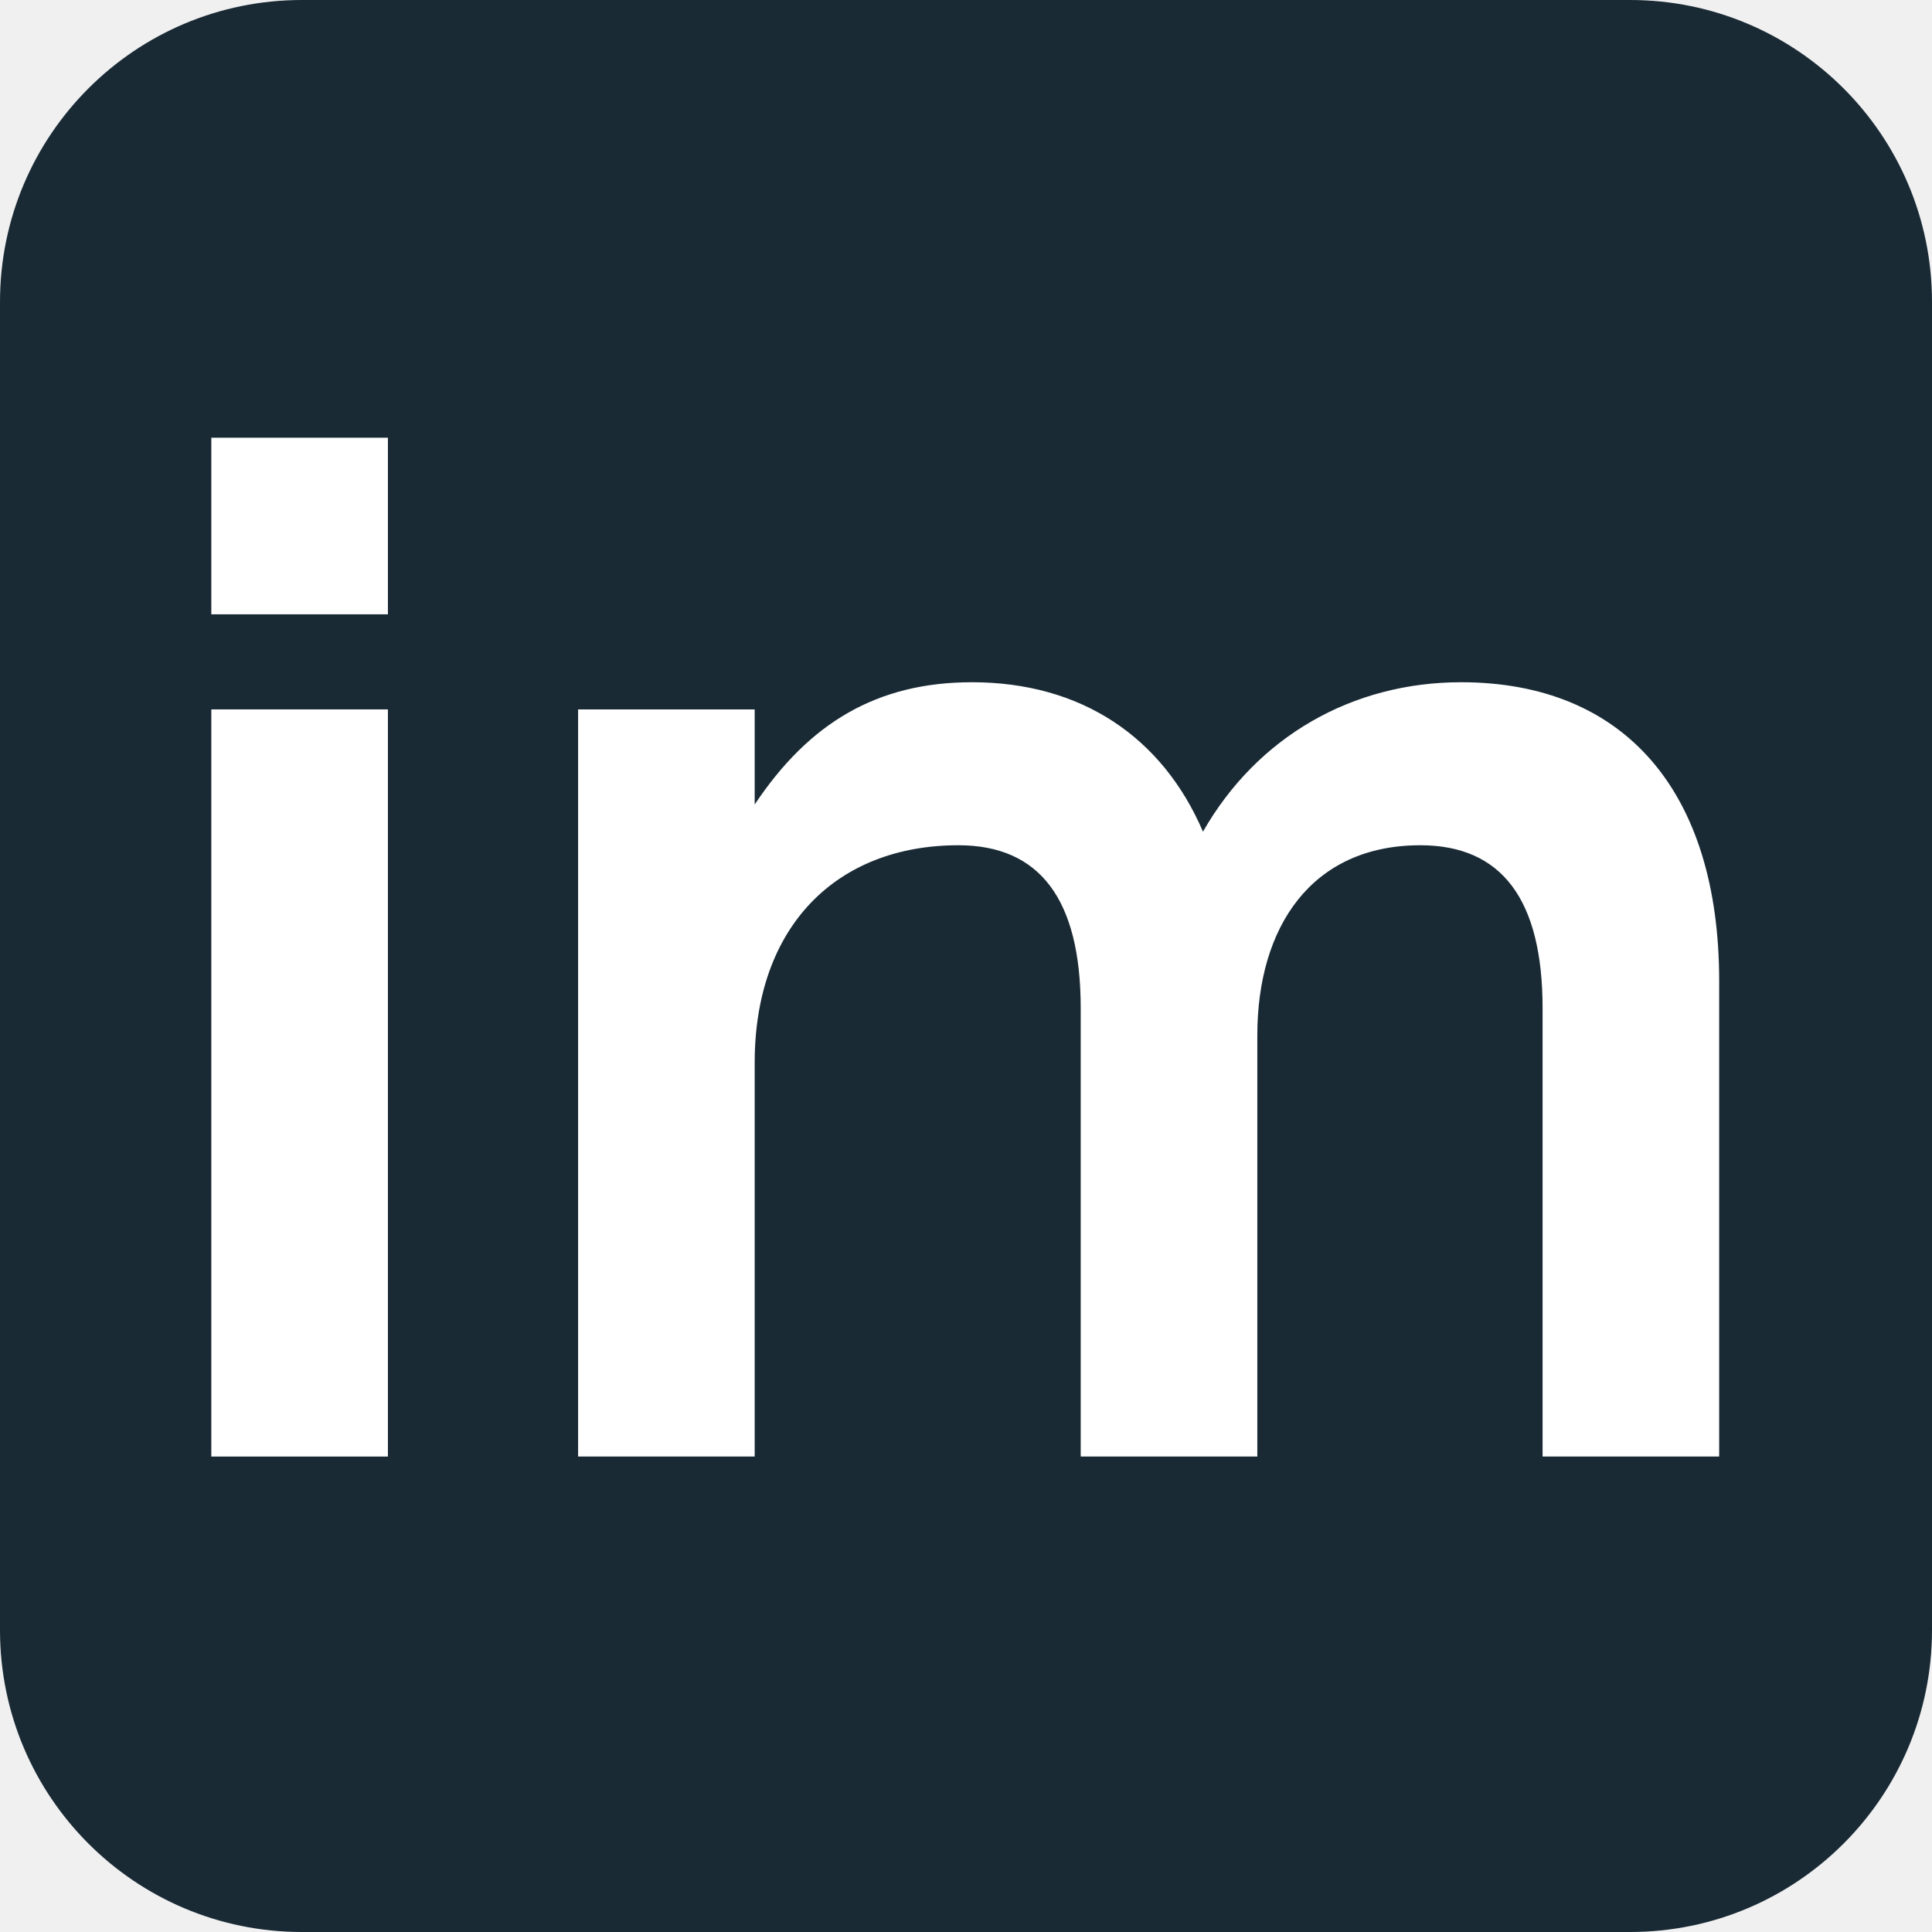
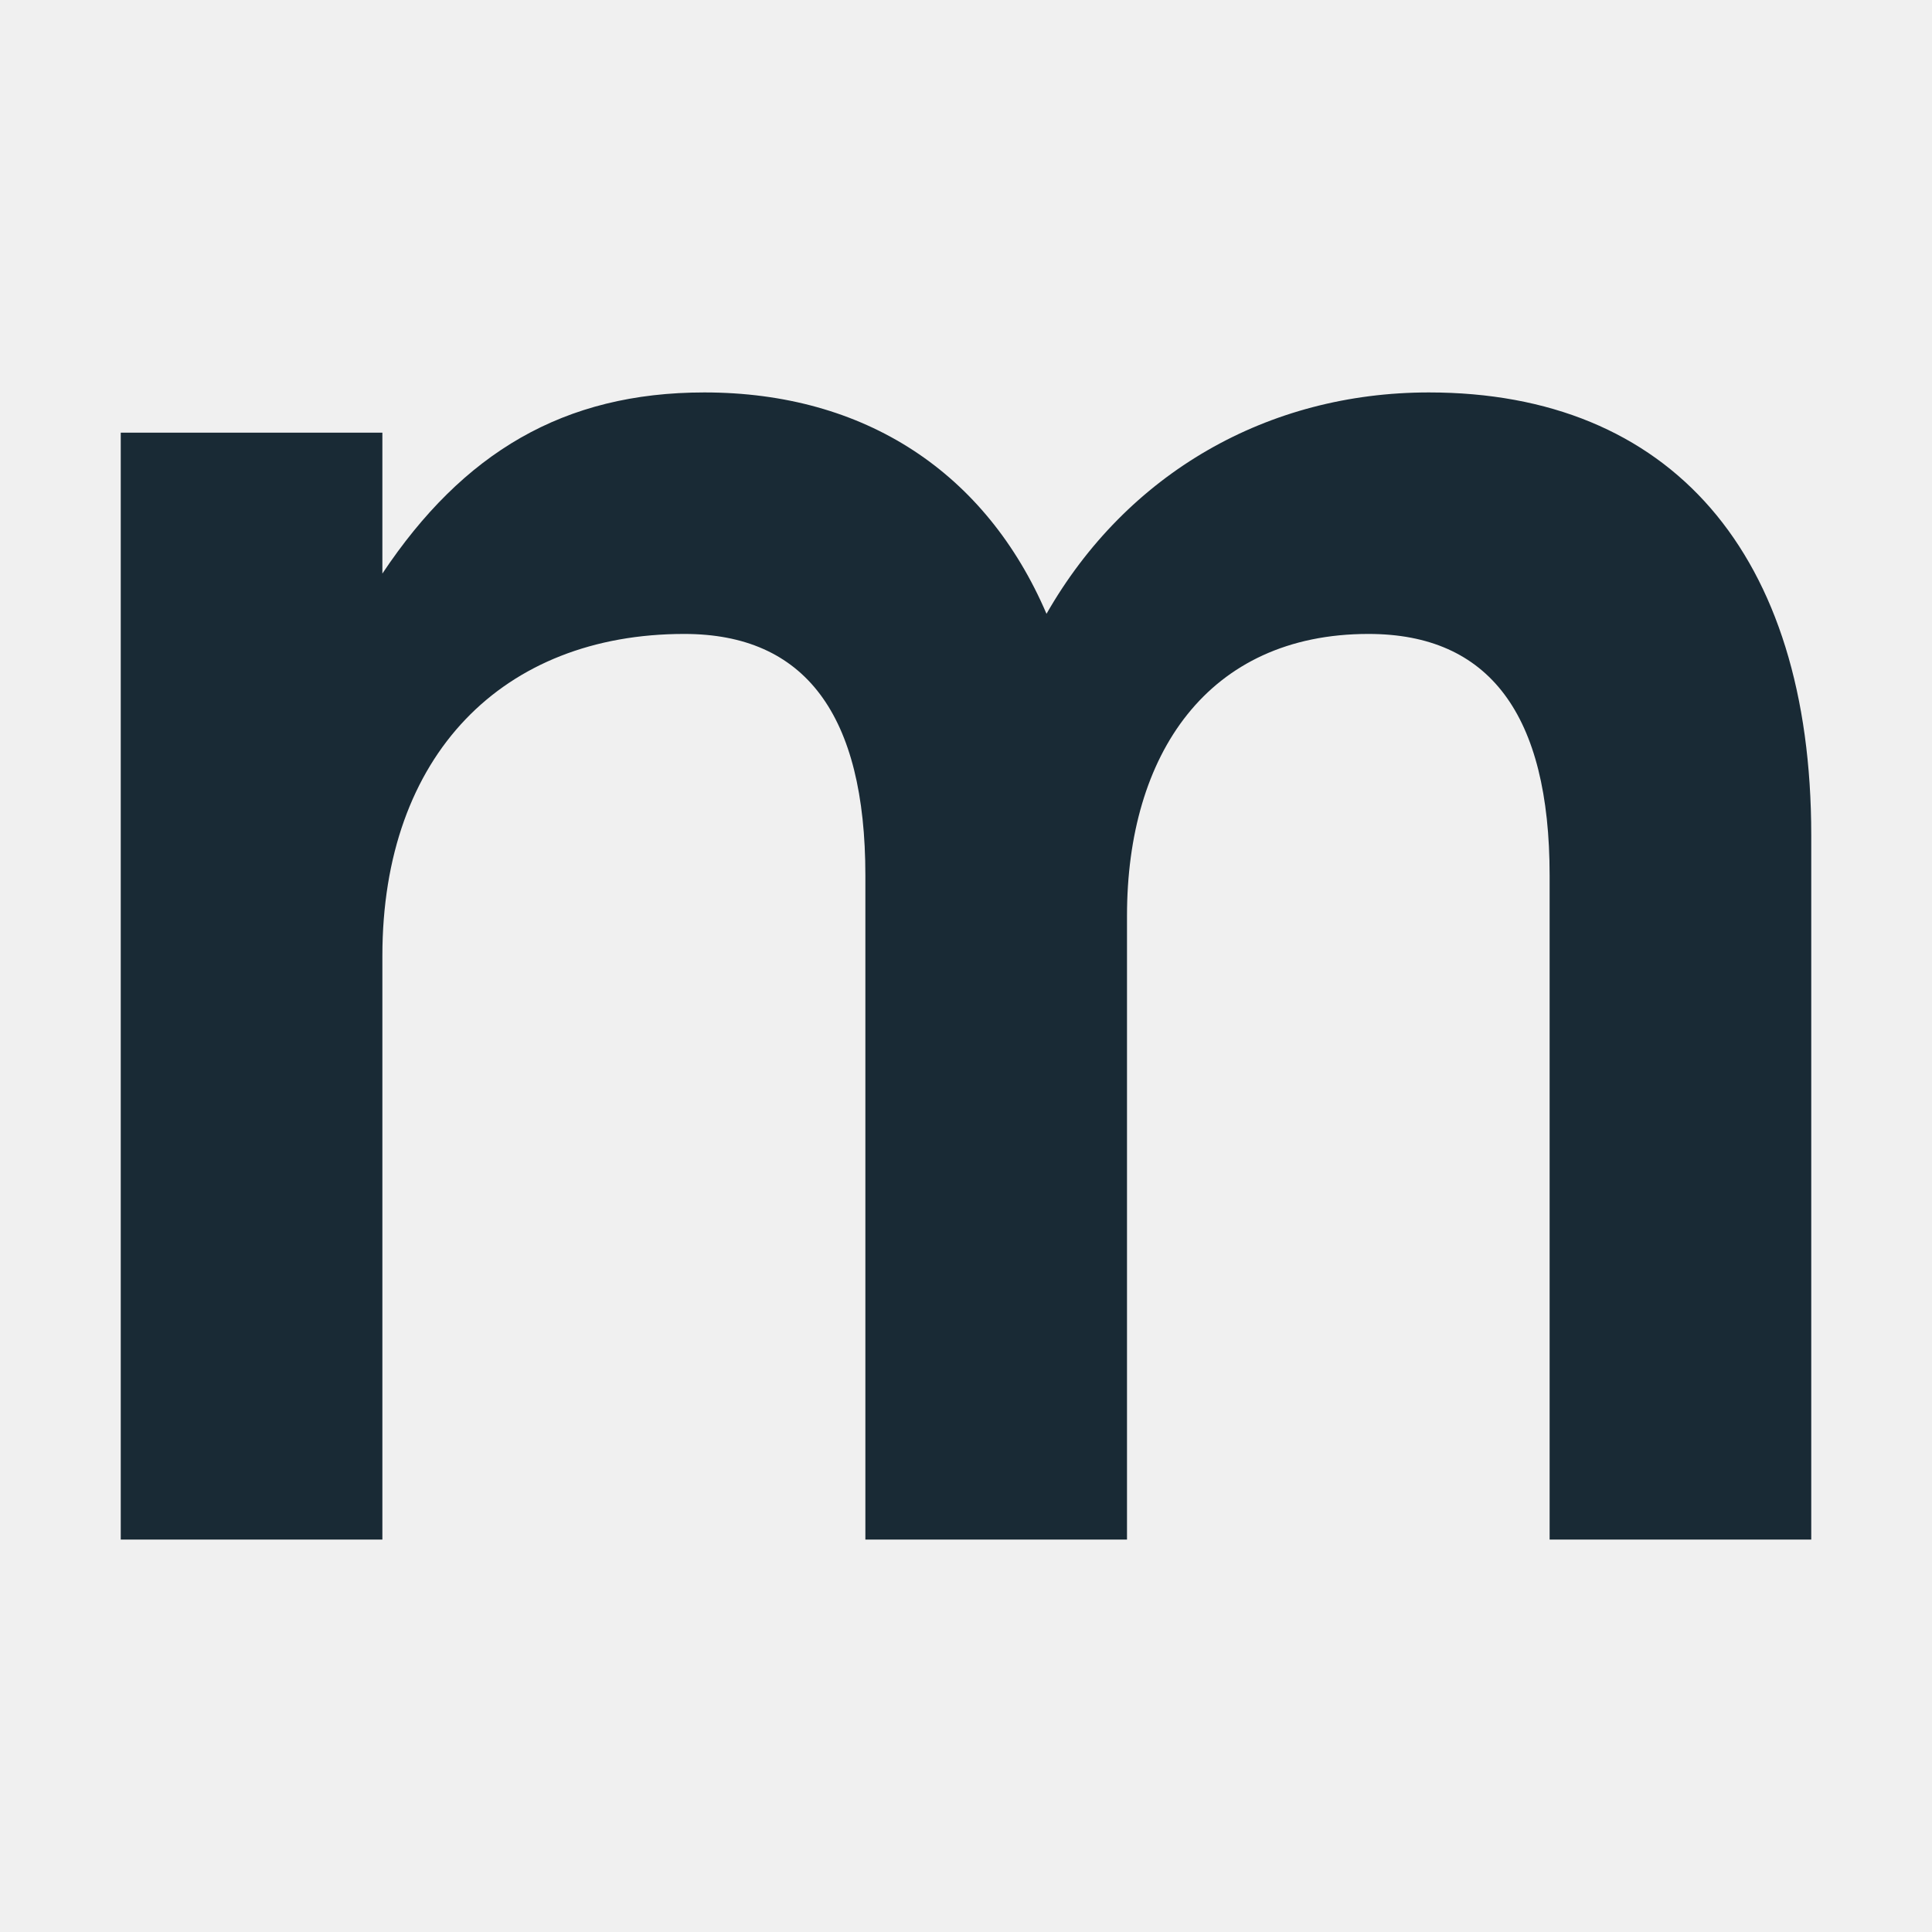
- <svg xmlns="http://www.w3.org/2000/svg" width="256" height="256" viewBox="0 0 256 256">
-   <rect width="256" height="256" rx="40" fill="#192a35" />
-   <g transform="translate(28 49) scale(1.8)" fill="#ffffff">
-     <path d="M0 25H13V80H0Z M0 5H13V18H0Z" transform="translate(0 0)" fill-rule="evenodd" />
-     <path d="M0 25H13V32C17 26 22 23 29 23C37 23 43 27 46 34C50 27 57 23 65 23C77 23 84 31 84 45V80H71V47C71 39 68 35 62 35C54 35 50 41 50 49V80H37V47C37 39 34 35 28 35C19 35 13 41 13 51V80H0Z" transform="translate(27 0)" fill-rule="evenodd" />
-   </g>
+ <svg xmlns="http://www.w3.org/2000/svg" width="256" height="256" viewBox="-6 3.5 96 96">
+   <style>
+     path { fill: #192a35; }
+     @media (prefers-color-scheme: dark) { path { fill: #ffffff; } }
+   </style>
+   <path d="M0 25H13V32C17 26 22 23 29 23C37 23 43 27 46 34C50 27 57 23 65 23C77 23 84 31 84 45V80H71V47C71 39 68 35 62 35C54 35 50 41 50 49V80H37V47C37 39 34 35 28 35C19 35 13 41 13 51V80H0Z" fill-rule="evenodd" />
</svg>
